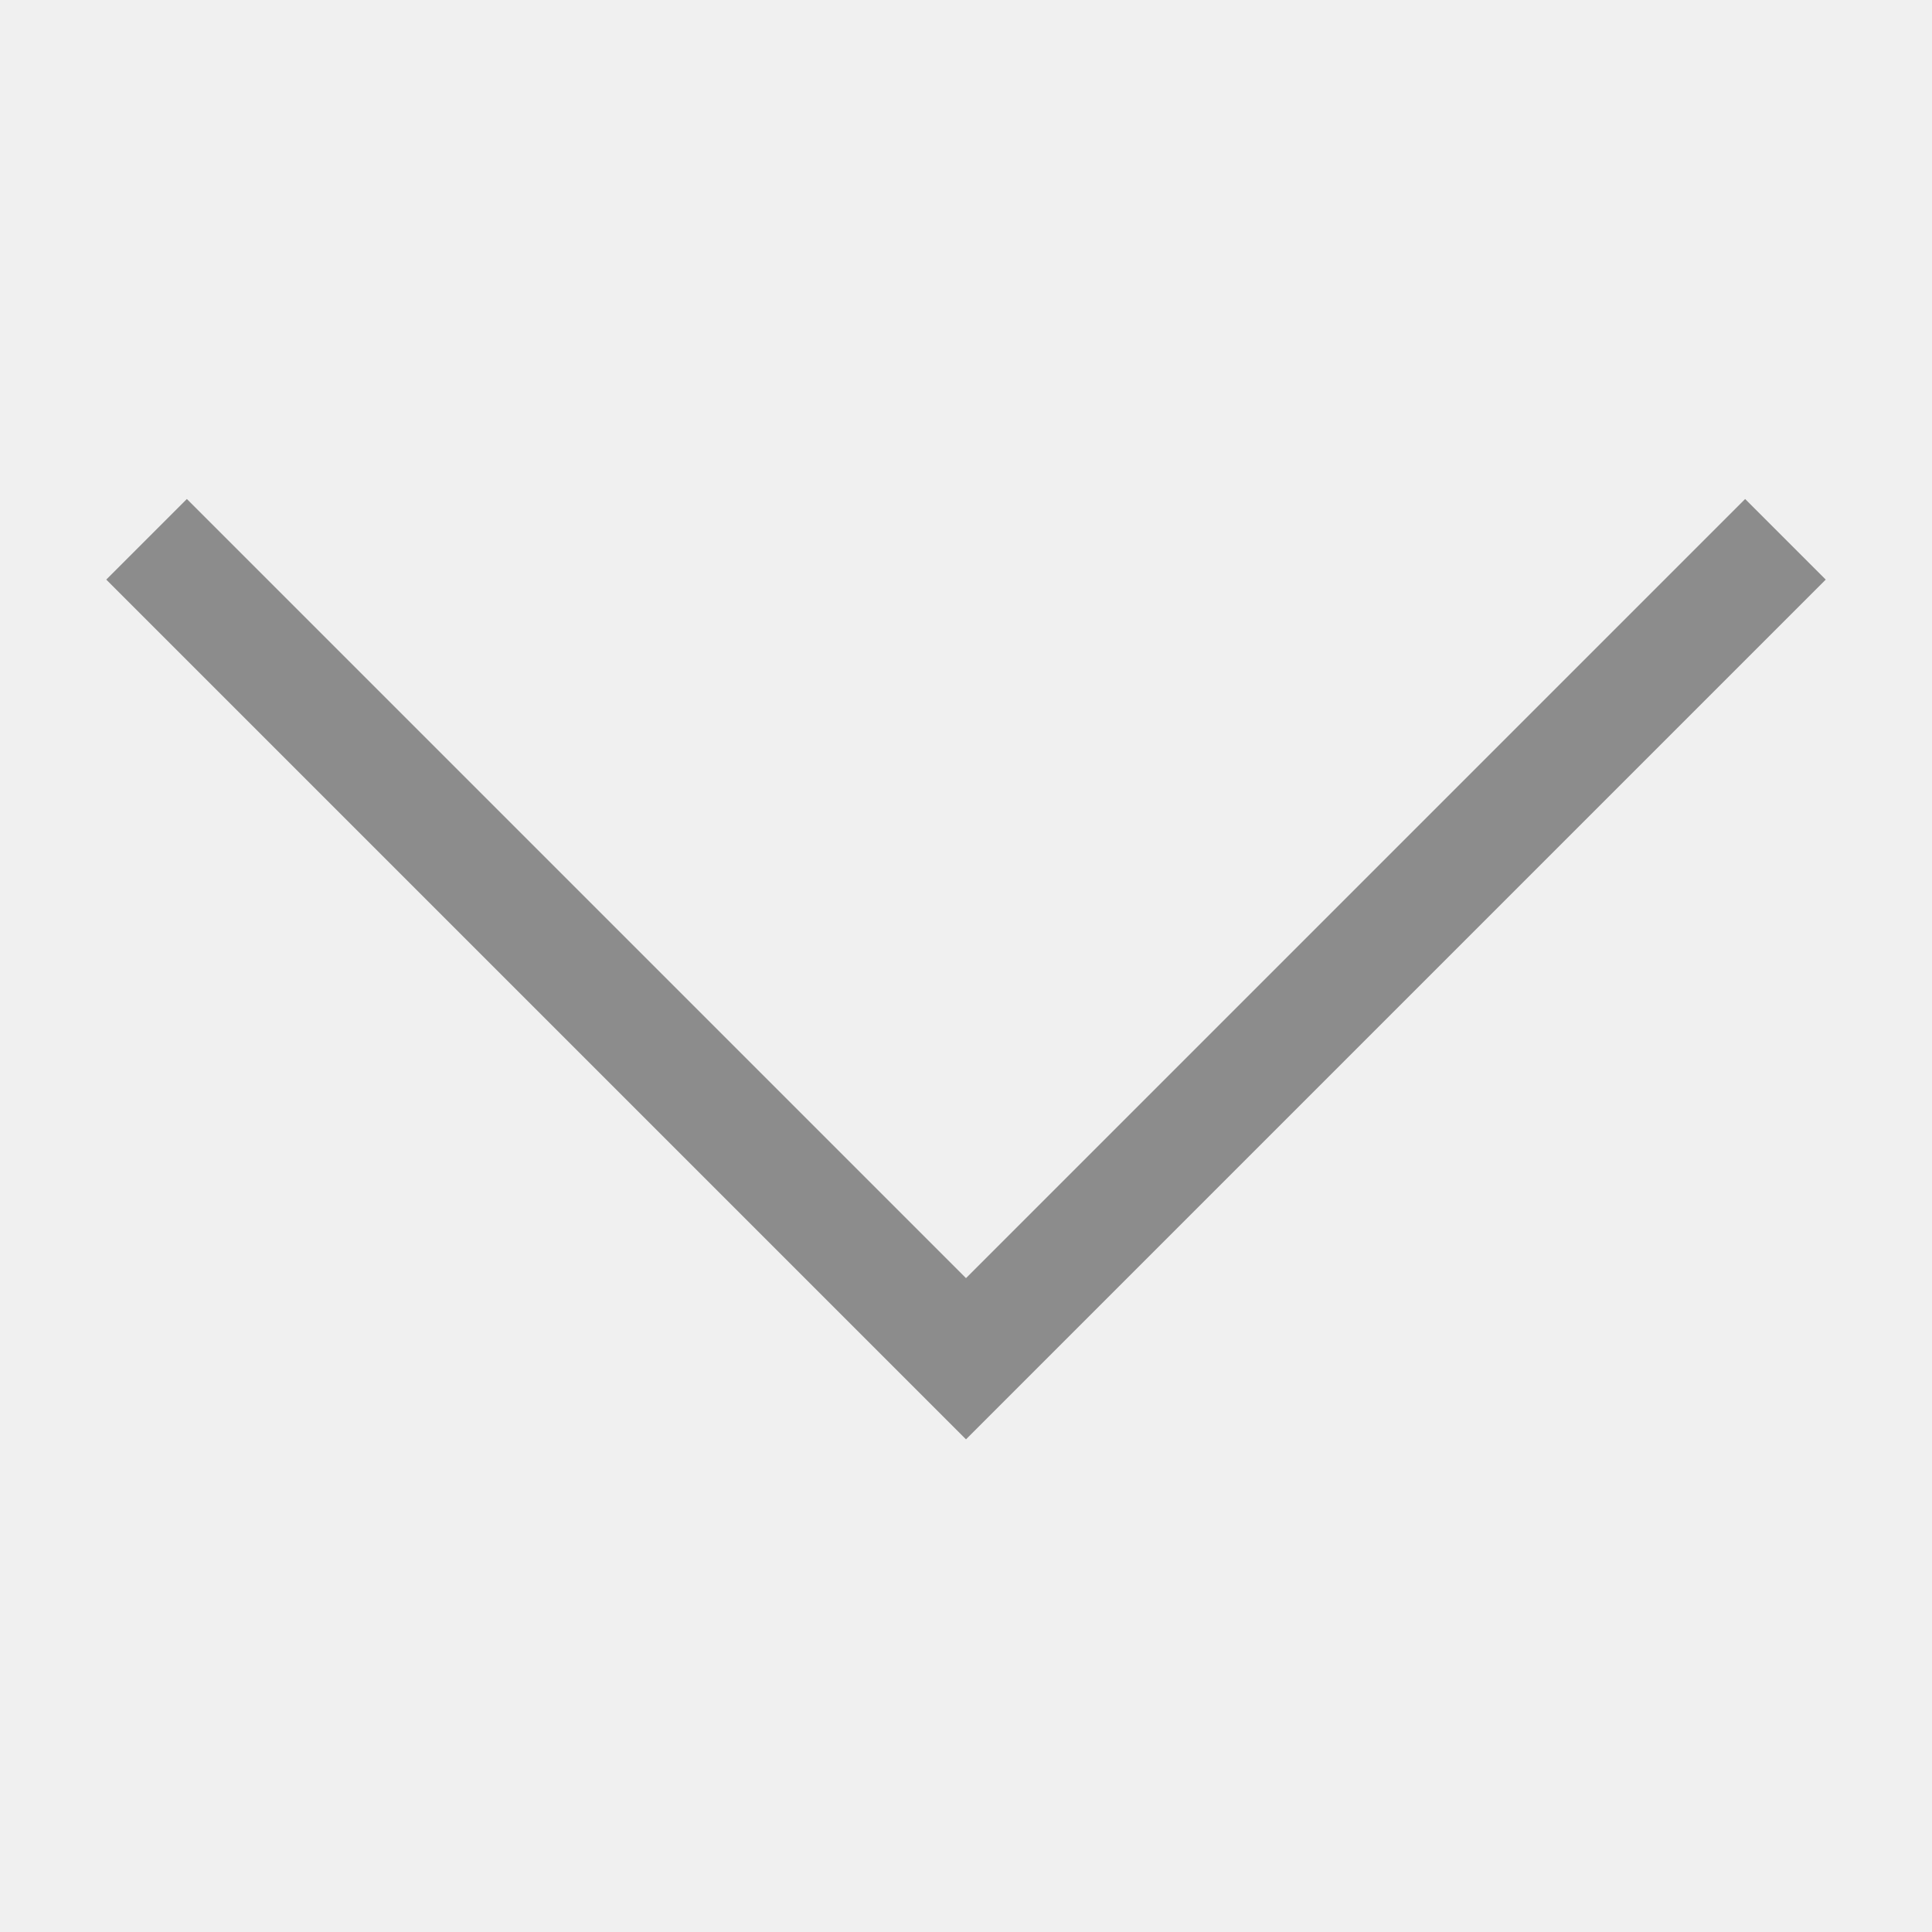
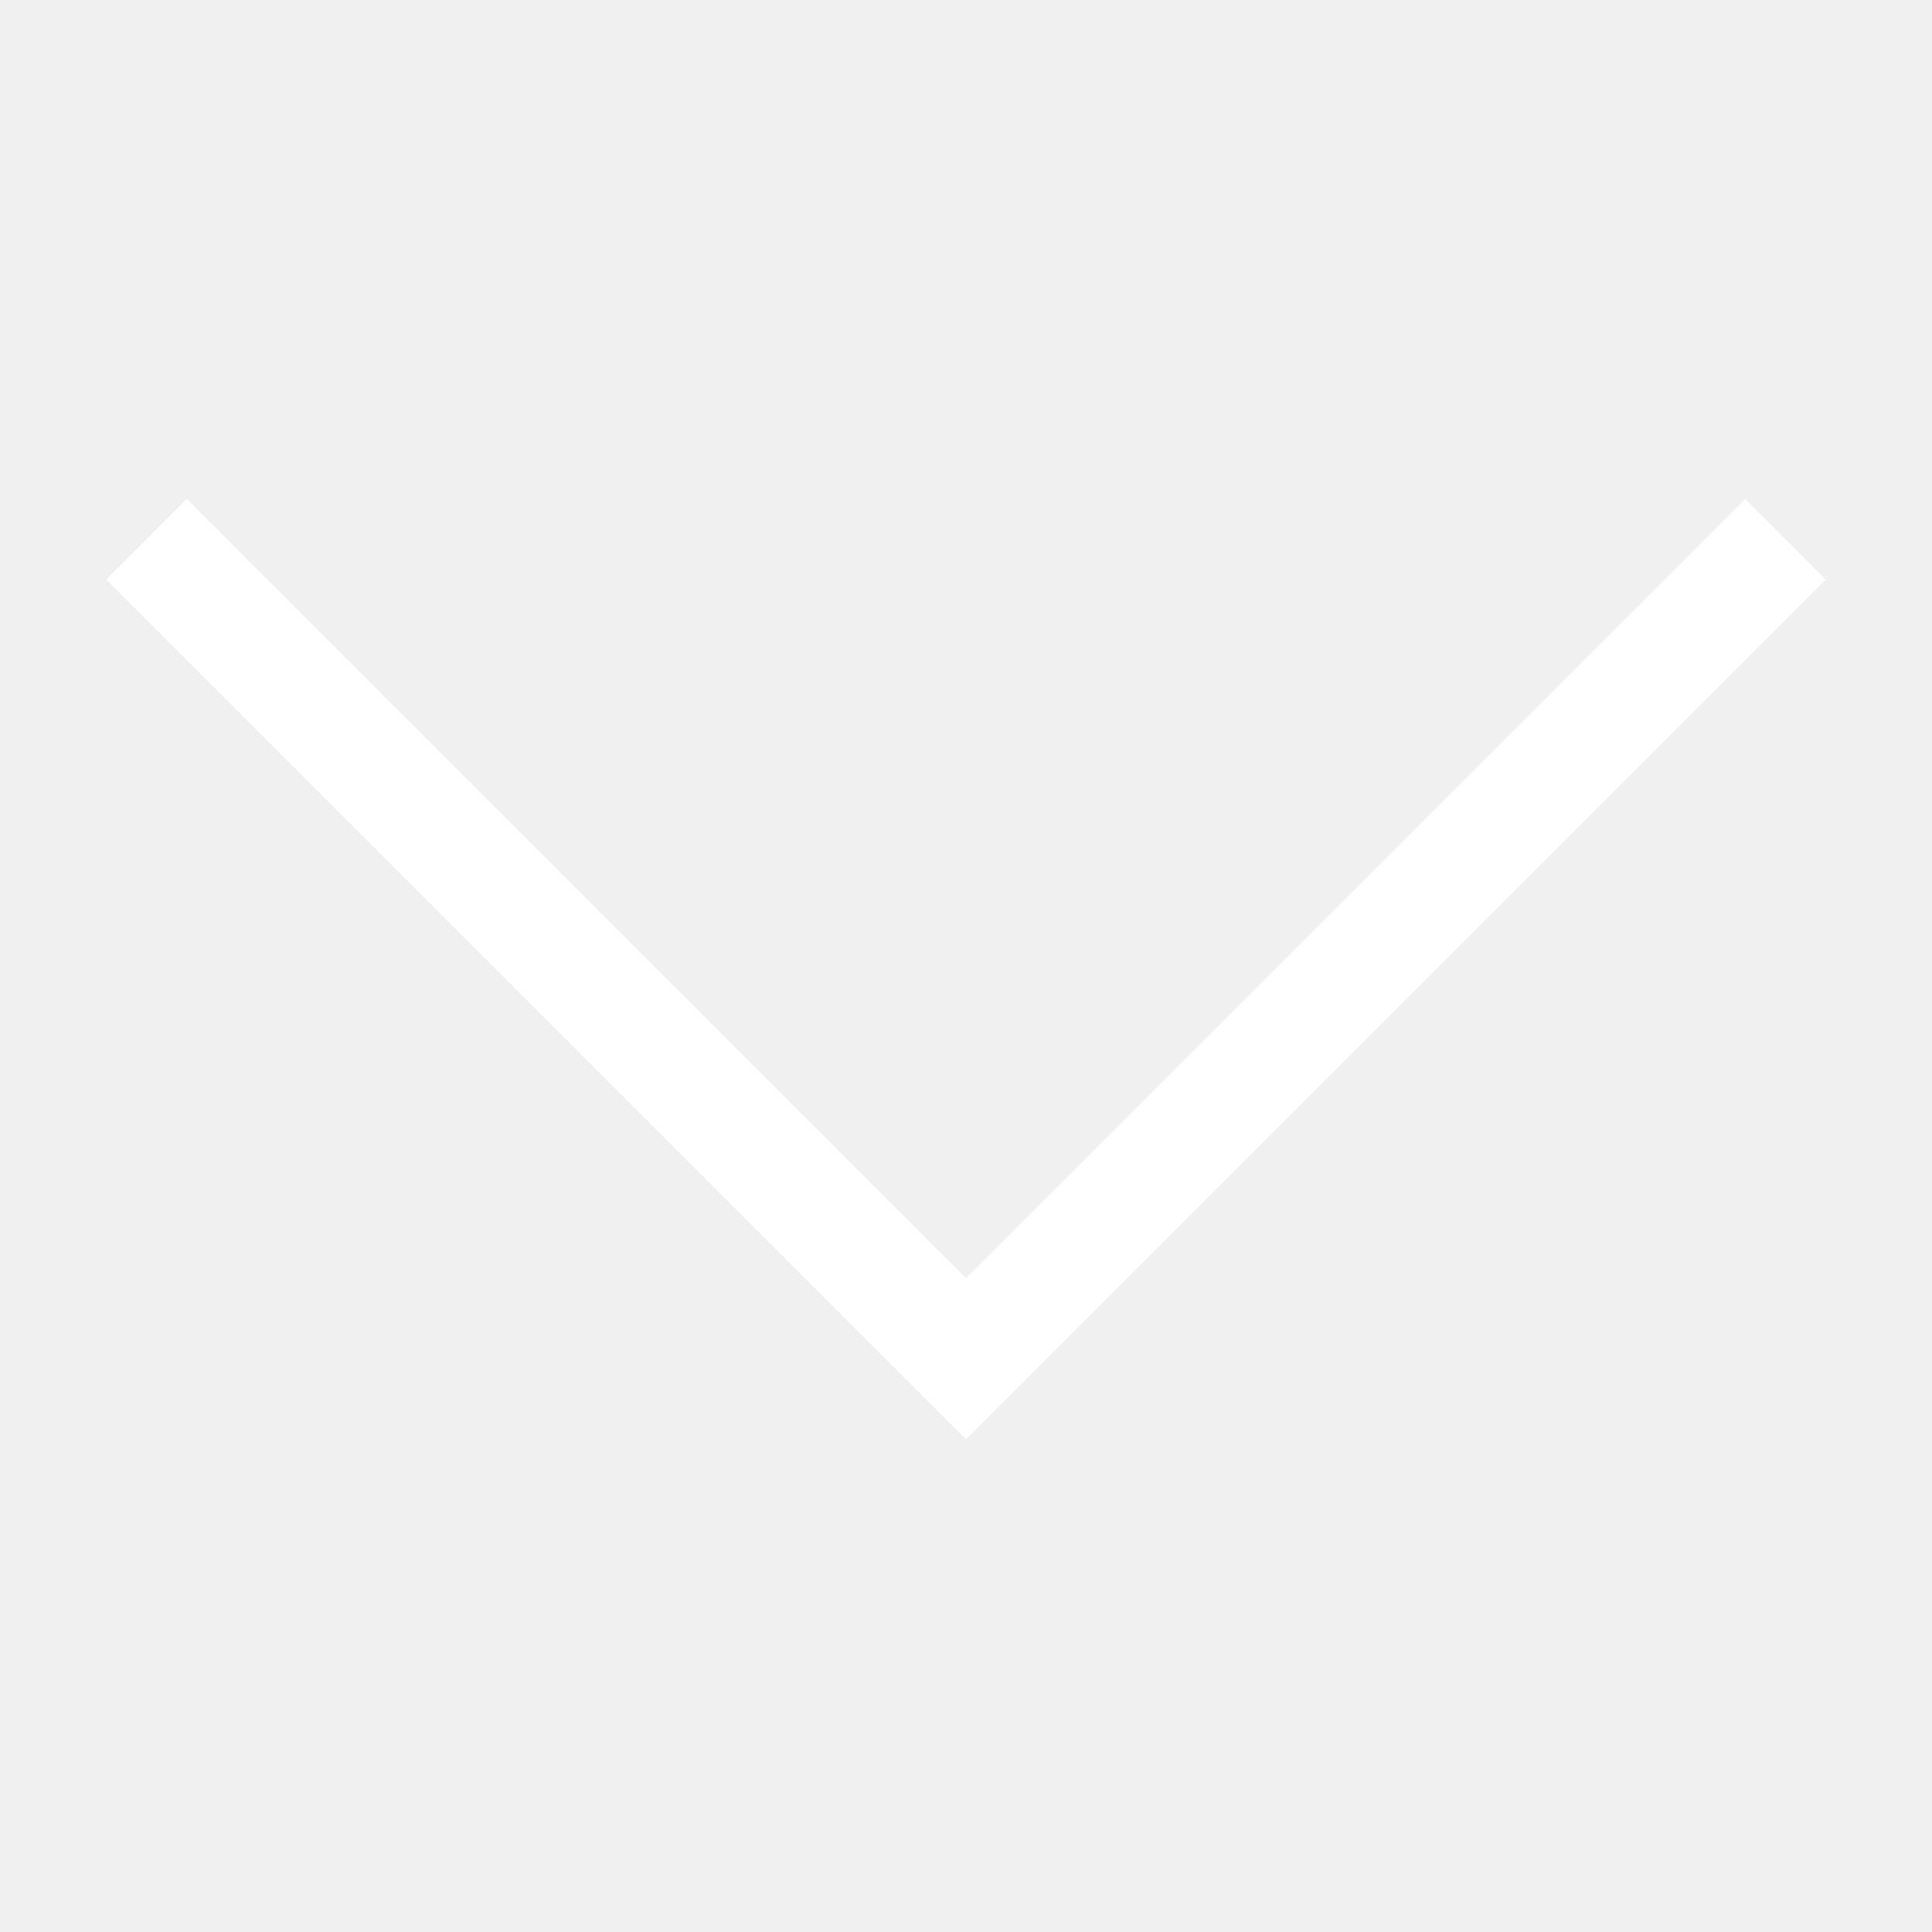
<svg xmlns="http://www.w3.org/2000/svg" enable-background="new 0 0 50 50" height="50px" id="Layer_1" version="1.1" viewBox="0 0 50 50" width="50px" xml:space="preserve">
  <defs id="defs9" />
  <rect fill="none" height="50" width="50" id="rect3" />
-   <polygon points="47.25,15 45.164,12.914 25,33.078 4.836,12.914 2.75,15 25,37.25 " id="polygon5" style="fill:#8c8c8c" />
+   <polygon points="47.25,15 45.164,12.914 25,33.078 4.836,12.914 2.75,15 25,37.25 " id="polygon5" style="fill:#ffffff" />
</svg>
